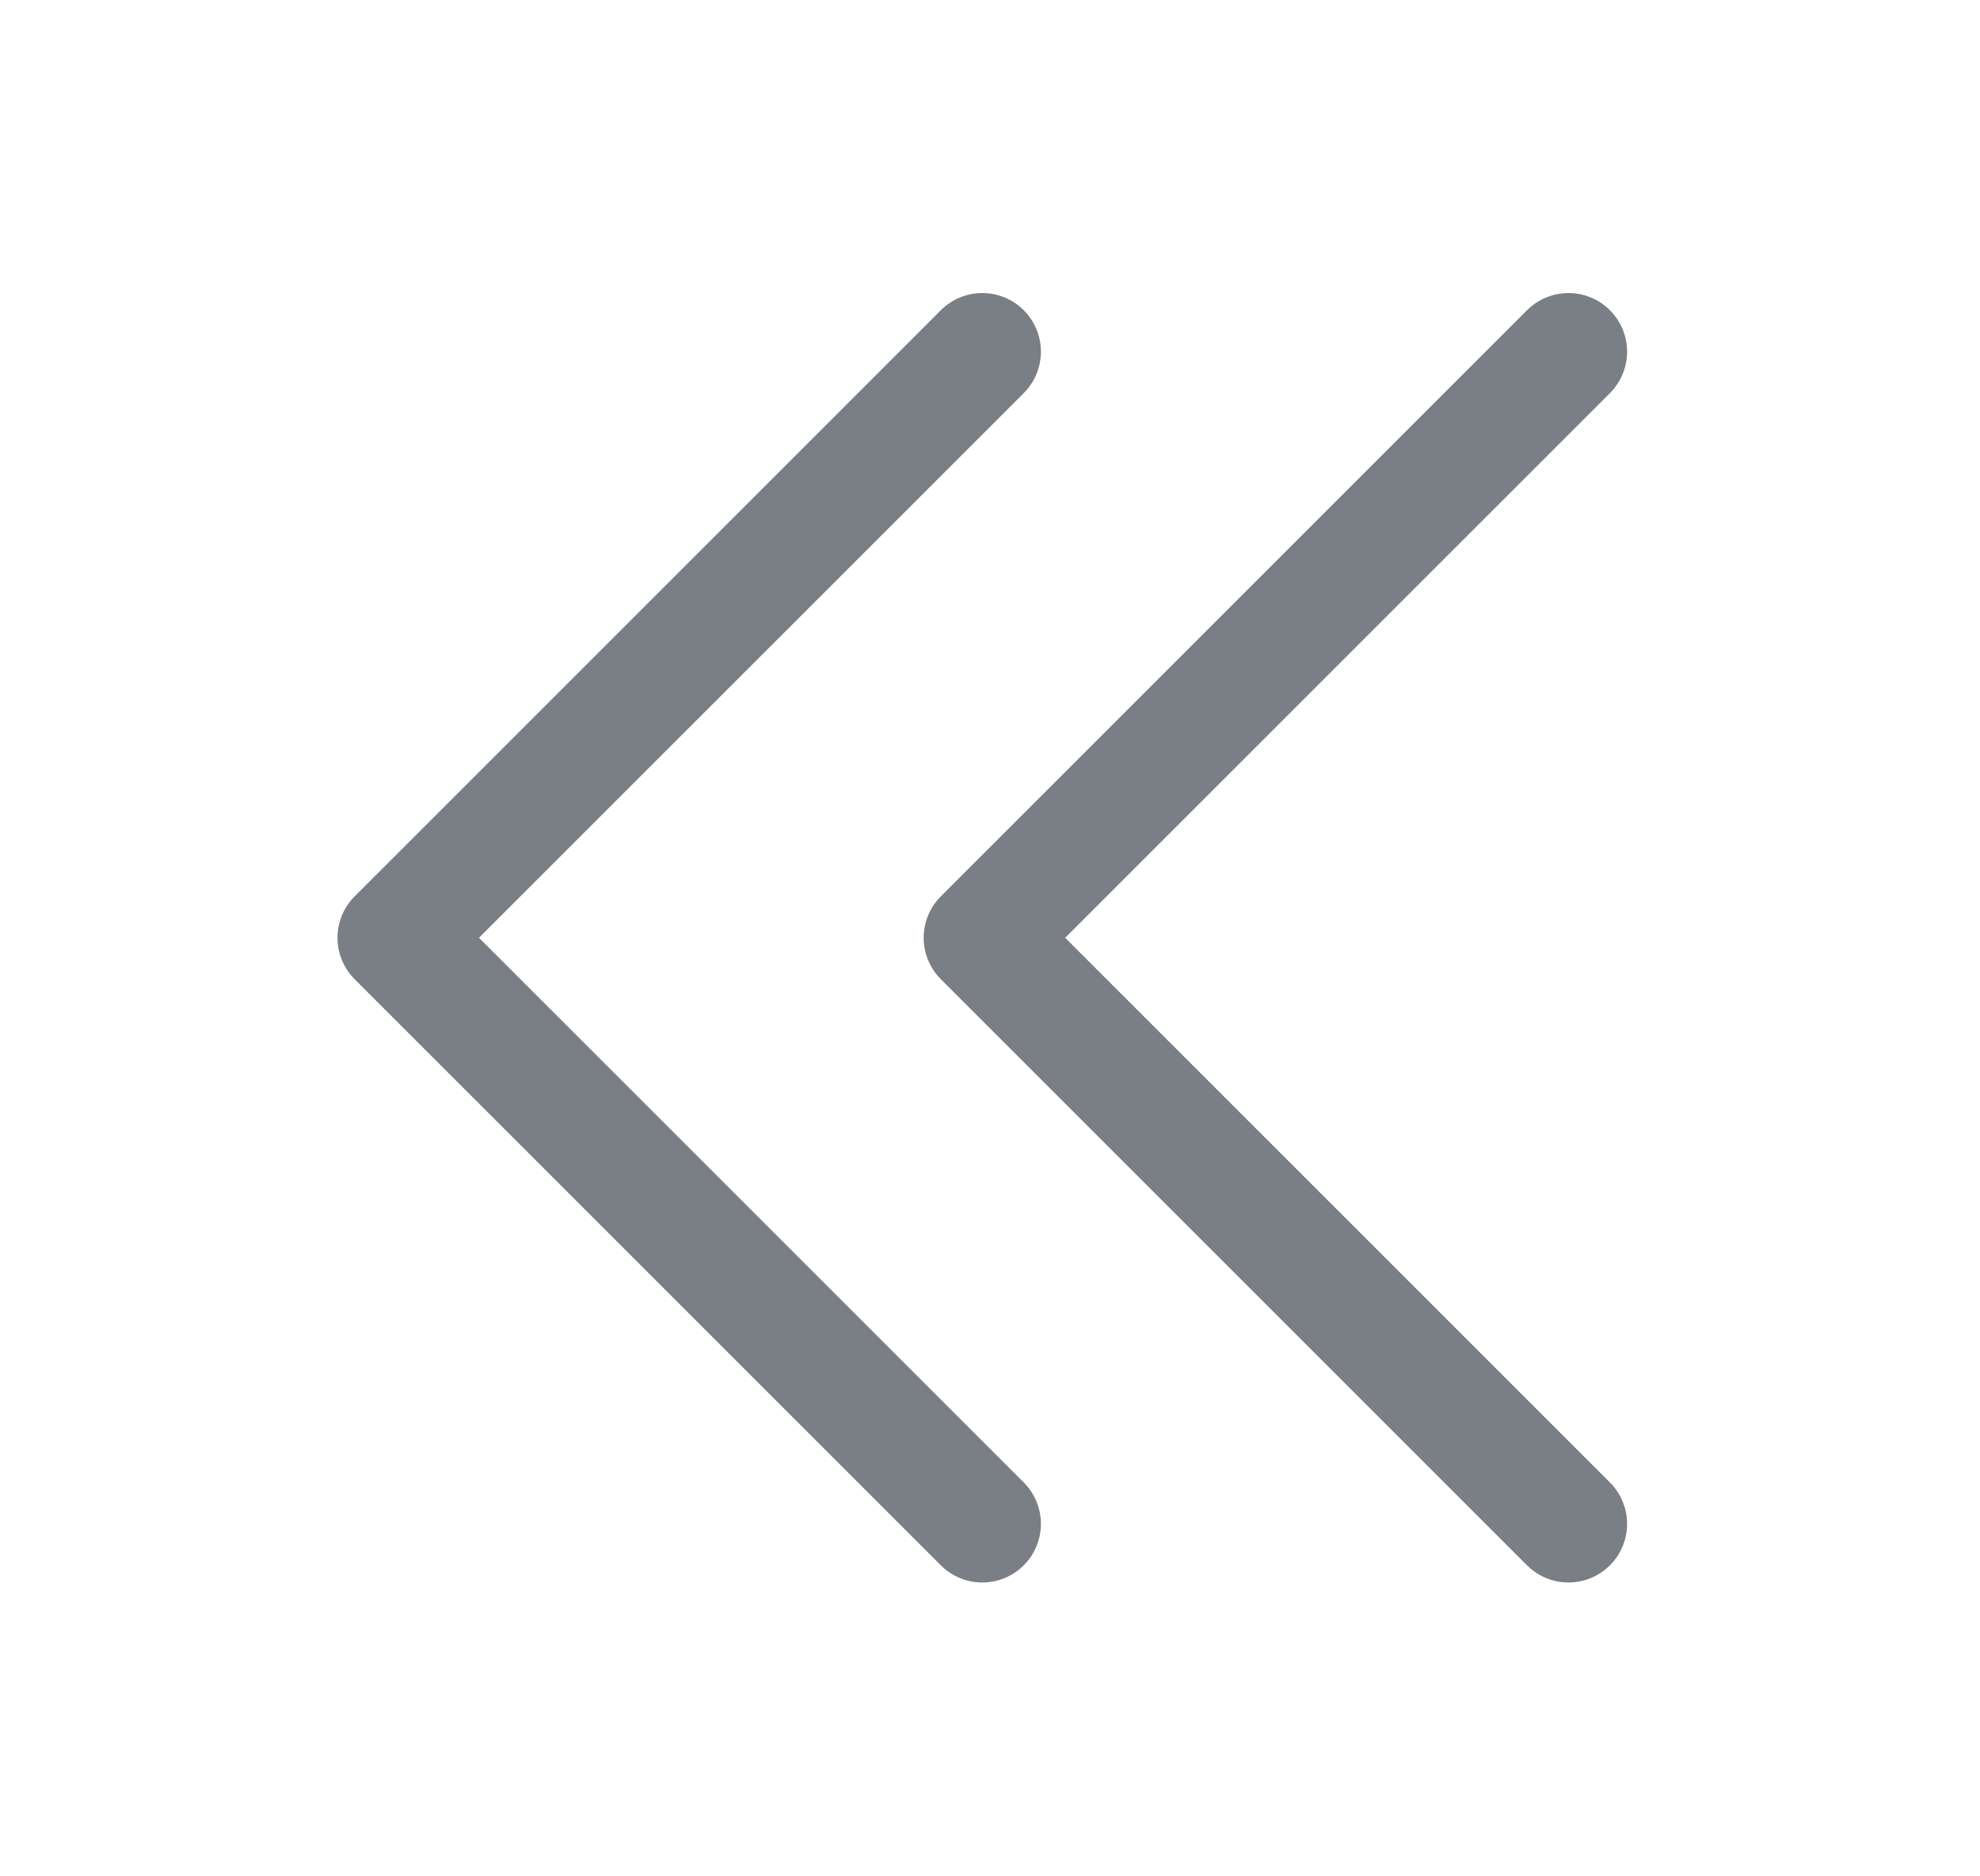
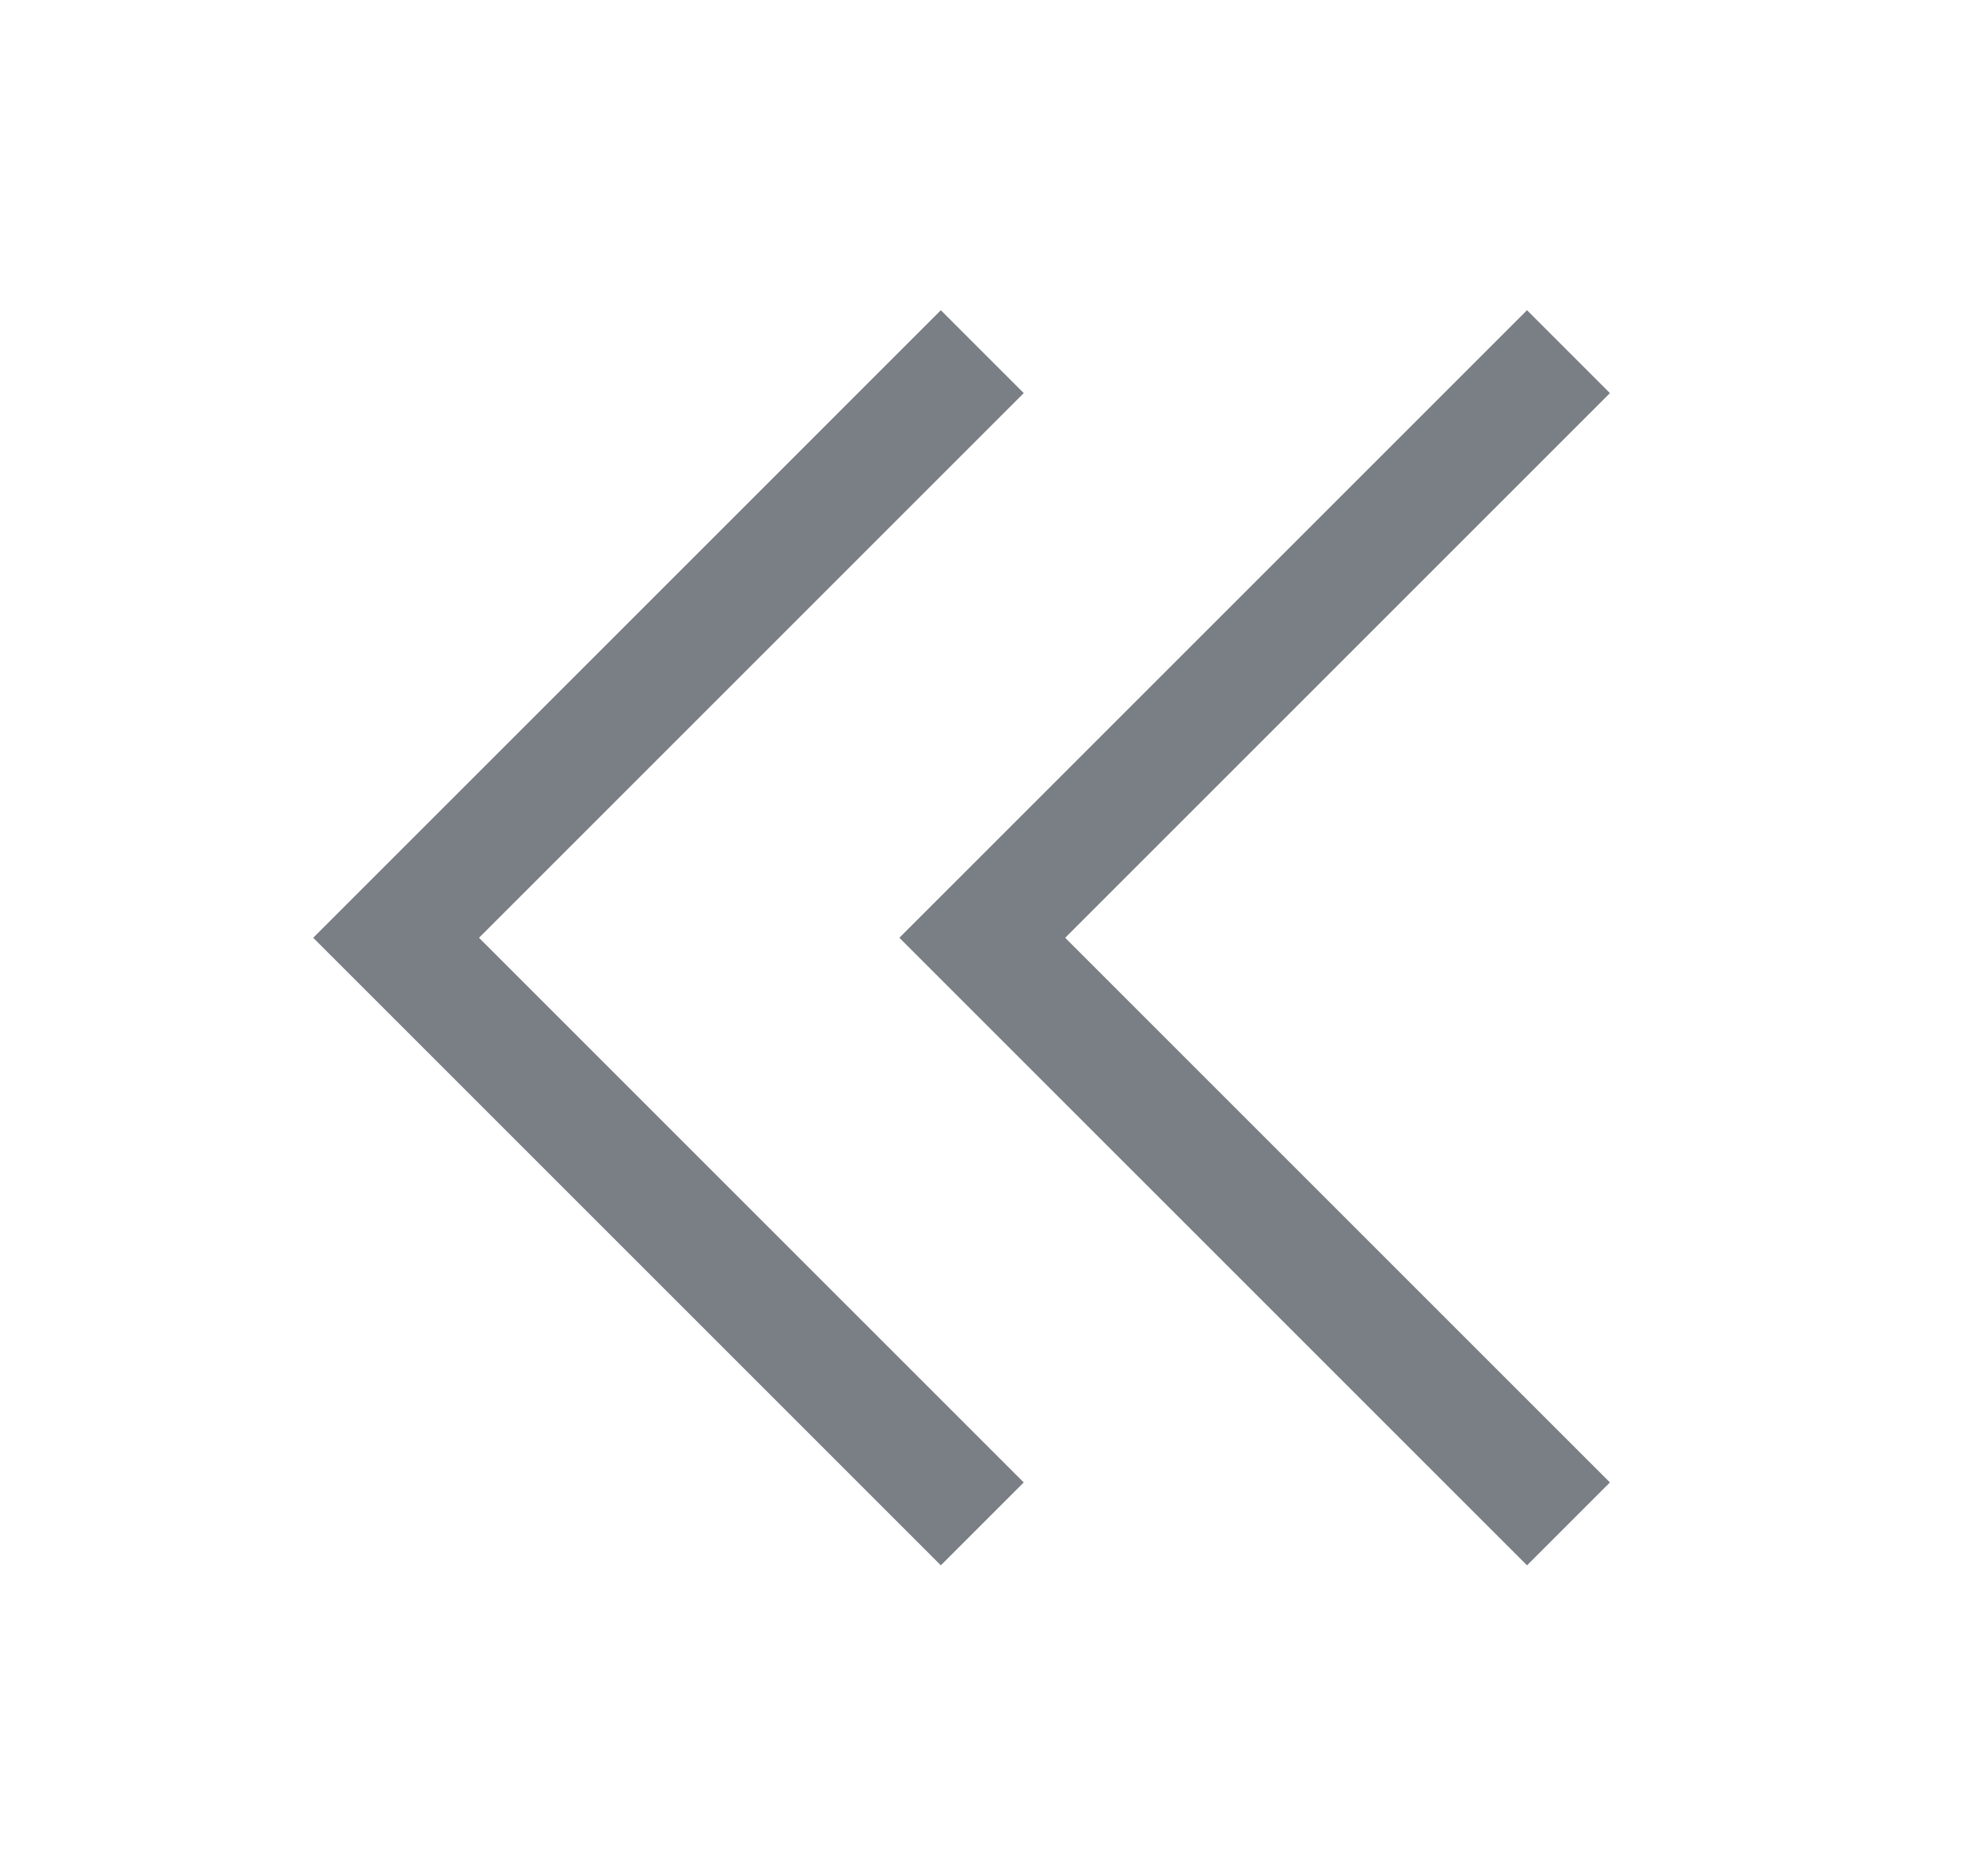
<svg xmlns="http://www.w3.org/2000/svg" width="19" height="18" viewBox="0 0 19 18" fill="none">
-   <path d="M15.051 14.625L9.426 9L15.051 3.375" stroke="#7A7E85" style="stroke:#7A7E85;stroke:color(display-p3 0.478 0.494 0.522);stroke-opacity:1;" stroke-width="1.125" stroke-linecap="round" stroke-linejoin="round" />
-   <path d="M9.426 14.625L3.801 9L9.426 3.375" stroke="#7A7E85" style="stroke:#7A7E85;stroke:color(display-p3 0.478 0.494 0.522);stroke-opacity:1;" stroke-width="1.125" stroke-linecap="round" stroke-linejoin="round" />
+   <path d="M15.051 14.625L9.426 9L15.051 3.375" stroke="#7A7E85" style="stroke:#7A7E85;stroke:color(display-p3 0.478 0.494 0.522);stroke-opacity:1;" stroke-width="1.125" strokeLinecap="round" strokeLinejoin="round" />
+   <path d="M9.426 14.625L3.801 9L9.426 3.375" stroke="#7A7E85" style="stroke:#7A7E85;stroke:color(display-p3 0.478 0.494 0.522);stroke-opacity:1;" stroke-width="1.125" strokeLinecap="round" strokeLinejoin="round" />
</svg>
